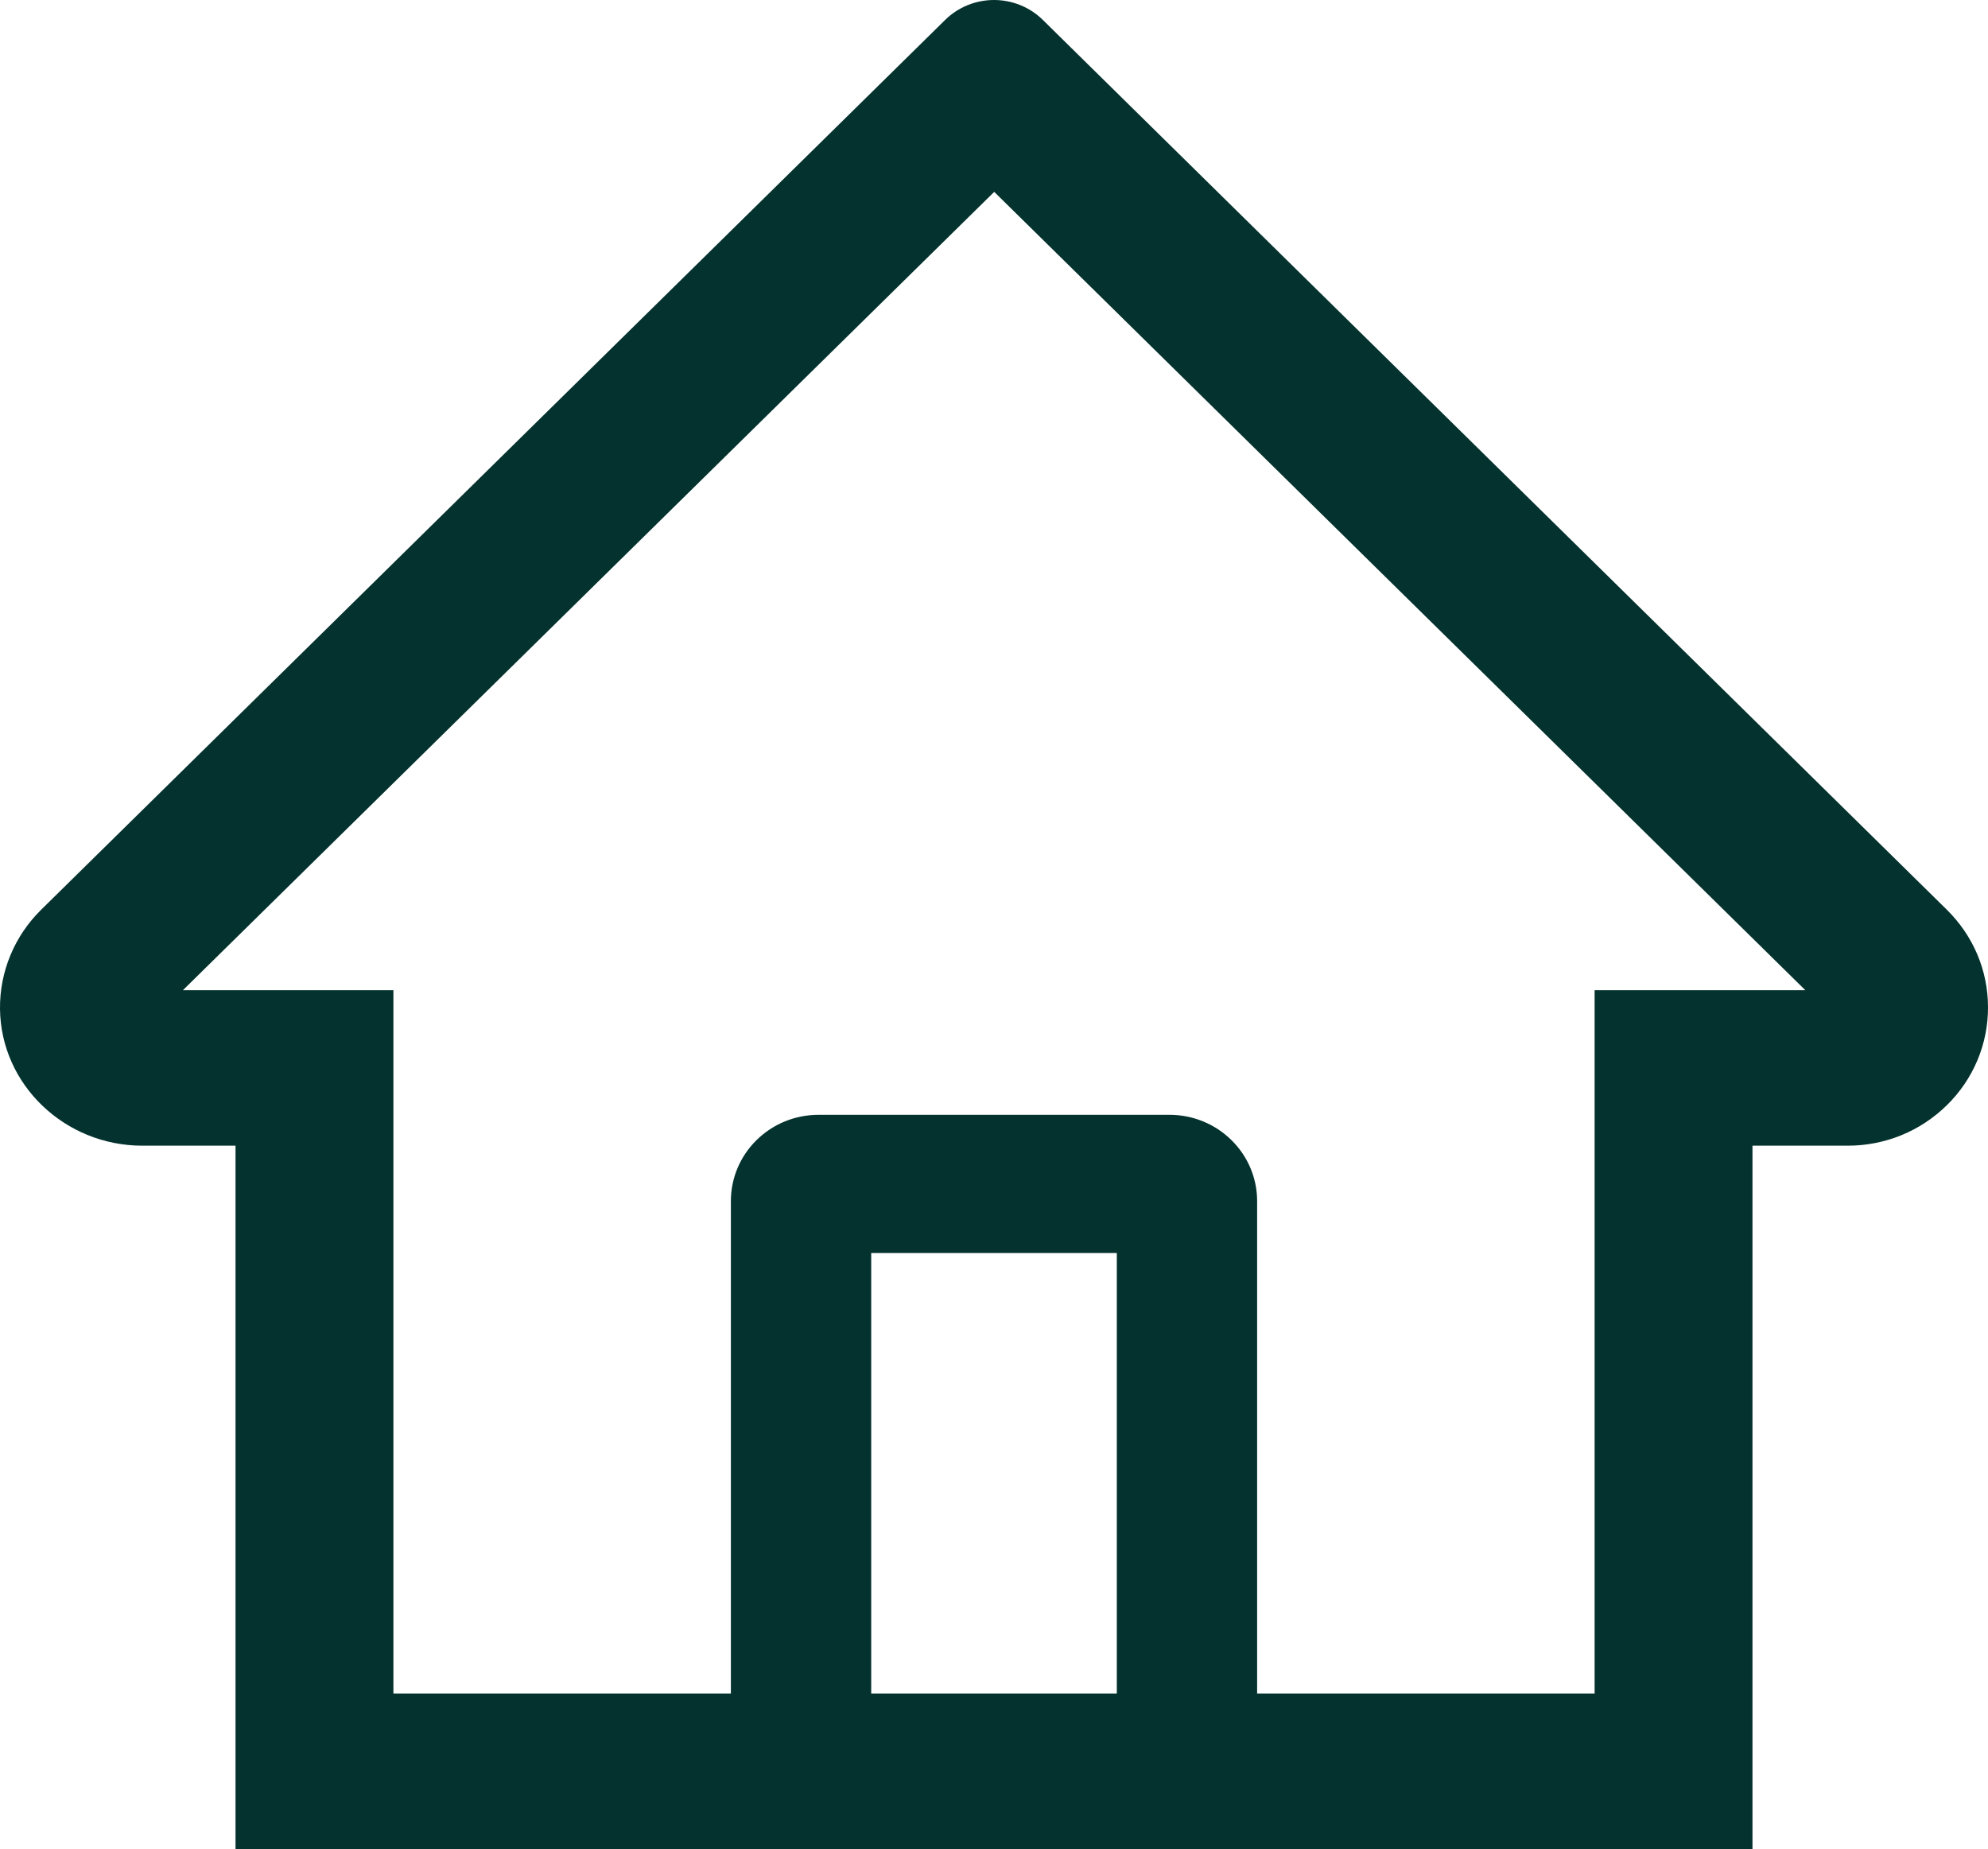
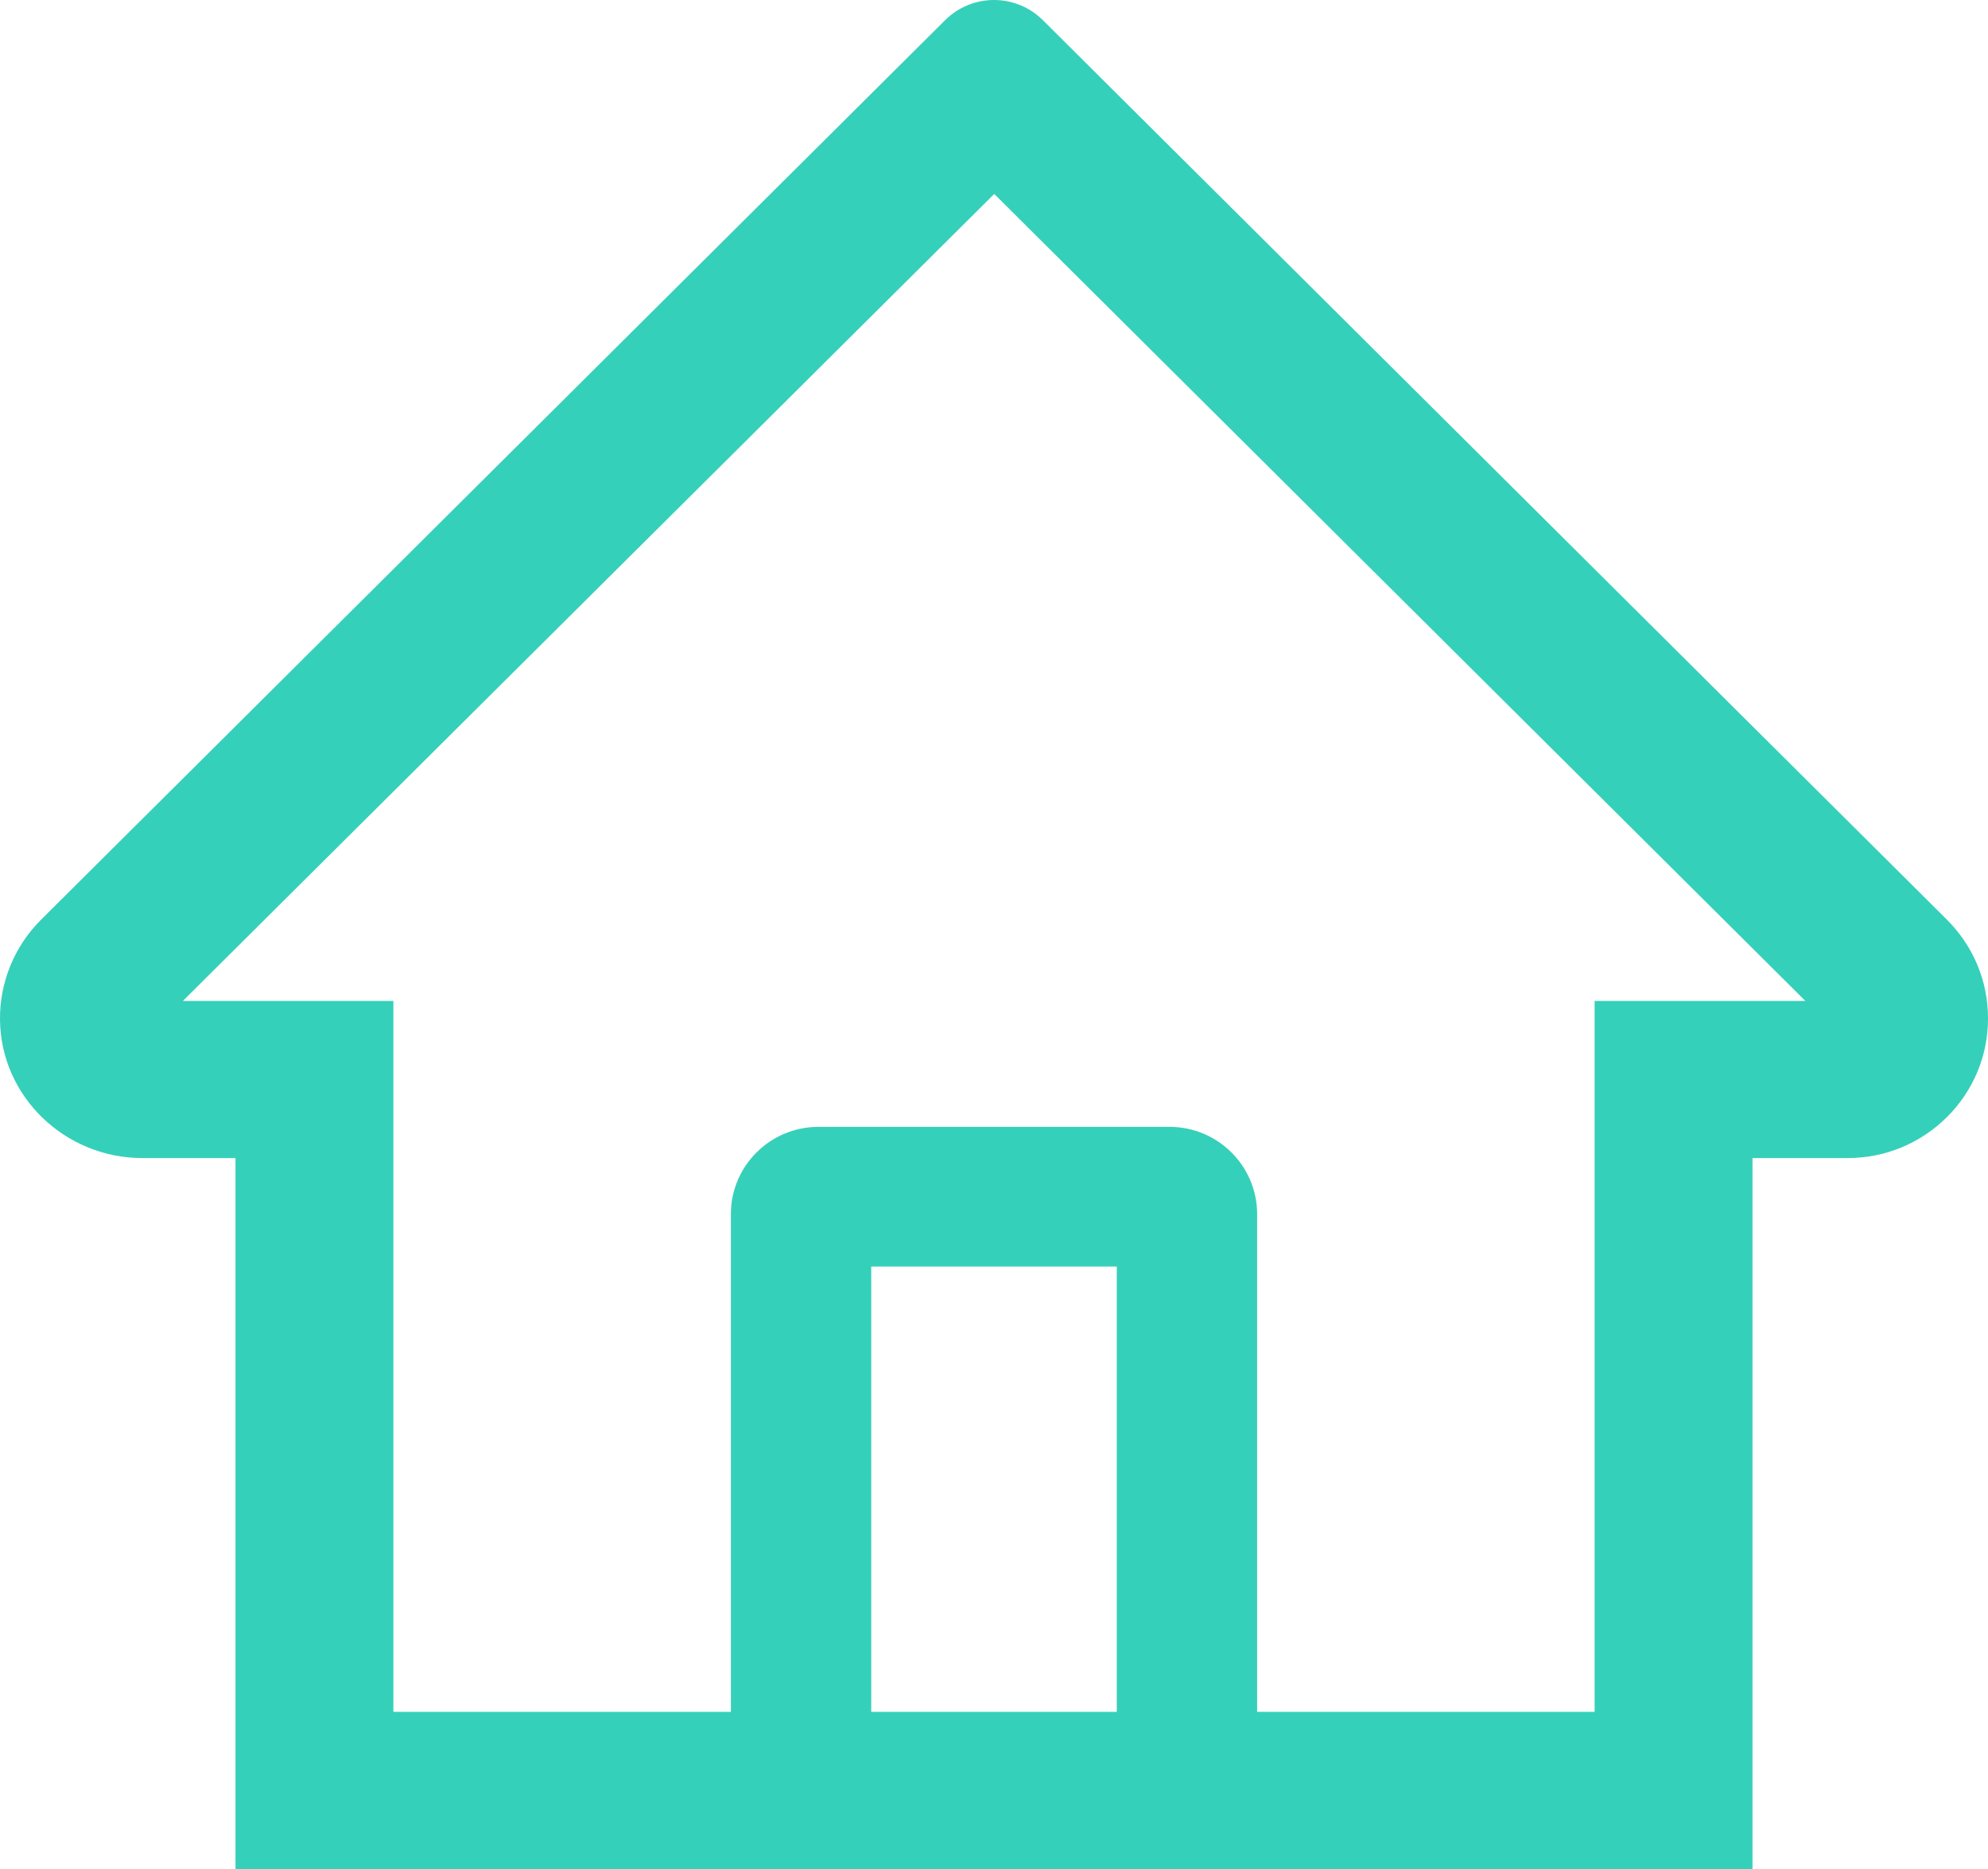
- <svg xmlns="http://www.w3.org/2000/svg" width="100" height="93" viewBox="0 0 100 93" fill="none">
-   <path d="M97.926 45.753L55.306 3.807L52.449 0.994C51.798 0.357 50.918 0 50 0C49.083 0 48.202 0.357 47.551 0.994L2.074 45.753C1.407 46.408 0.88 47.187 0.524 48.045C0.168 48.903 -0.01 49.823 0 50.75C0.045 54.573 3.276 57.625 7.159 57.625H11.847V93H88.153V57.625H92.941C94.827 57.625 96.603 56.897 97.937 55.583C98.594 54.938 99.115 54.171 99.469 53.326C99.823 52.482 100.004 51.576 100 50.663C100 48.816 99.261 47.068 97.926 45.753ZM56.177 85.18H43.823V63.023H56.177V85.18ZM80.212 49.805V85.18H63.236V60.416C63.236 58.016 61.262 56.072 58.824 56.072H41.176C38.738 56.072 36.764 58.016 36.764 60.416V85.18H19.789V49.805H9.2L50.011 9.651L52.559 12.159L90.812 49.805H80.212Z" fill="#04322E" />
+ <svg xmlns="http://www.w3.org/2000/svg" width="50" height="47" viewBox="0 0 50 47" fill="none">
+   <path d="M48.963 23.123L27.653 1.924L26.224 0.502C25.899 0.181 25.459 0 25 0C24.541 0 24.101 0.181 23.776 0.502L1.037 23.123C0.704 23.453 0.44 23.847 0.262 24.281C0.084 24.714 -0.005 25.179 0 25.648C0.022 27.58 1.638 29.122 3.58 29.122H5.923V47H44.077V29.122H46.47C47.413 29.122 48.301 28.754 48.969 28.09C49.297 27.764 49.558 27.377 49.735 26.95C49.912 26.523 50.002 26.066 50 25.604C50 24.671 49.63 23.787 48.963 23.123ZM28.088 43.048H21.912V31.85H28.088V43.048ZM40.106 25.17V43.048H31.618V30.533C31.618 29.32 30.631 28.337 29.412 28.337H20.588C19.369 28.337 18.382 29.32 18.382 30.533V43.048H9.894V25.17H4.6L25.006 4.877L26.28 6.145L45.406 25.17H40.106Z" fill="#35D0BA" />
</svg>
